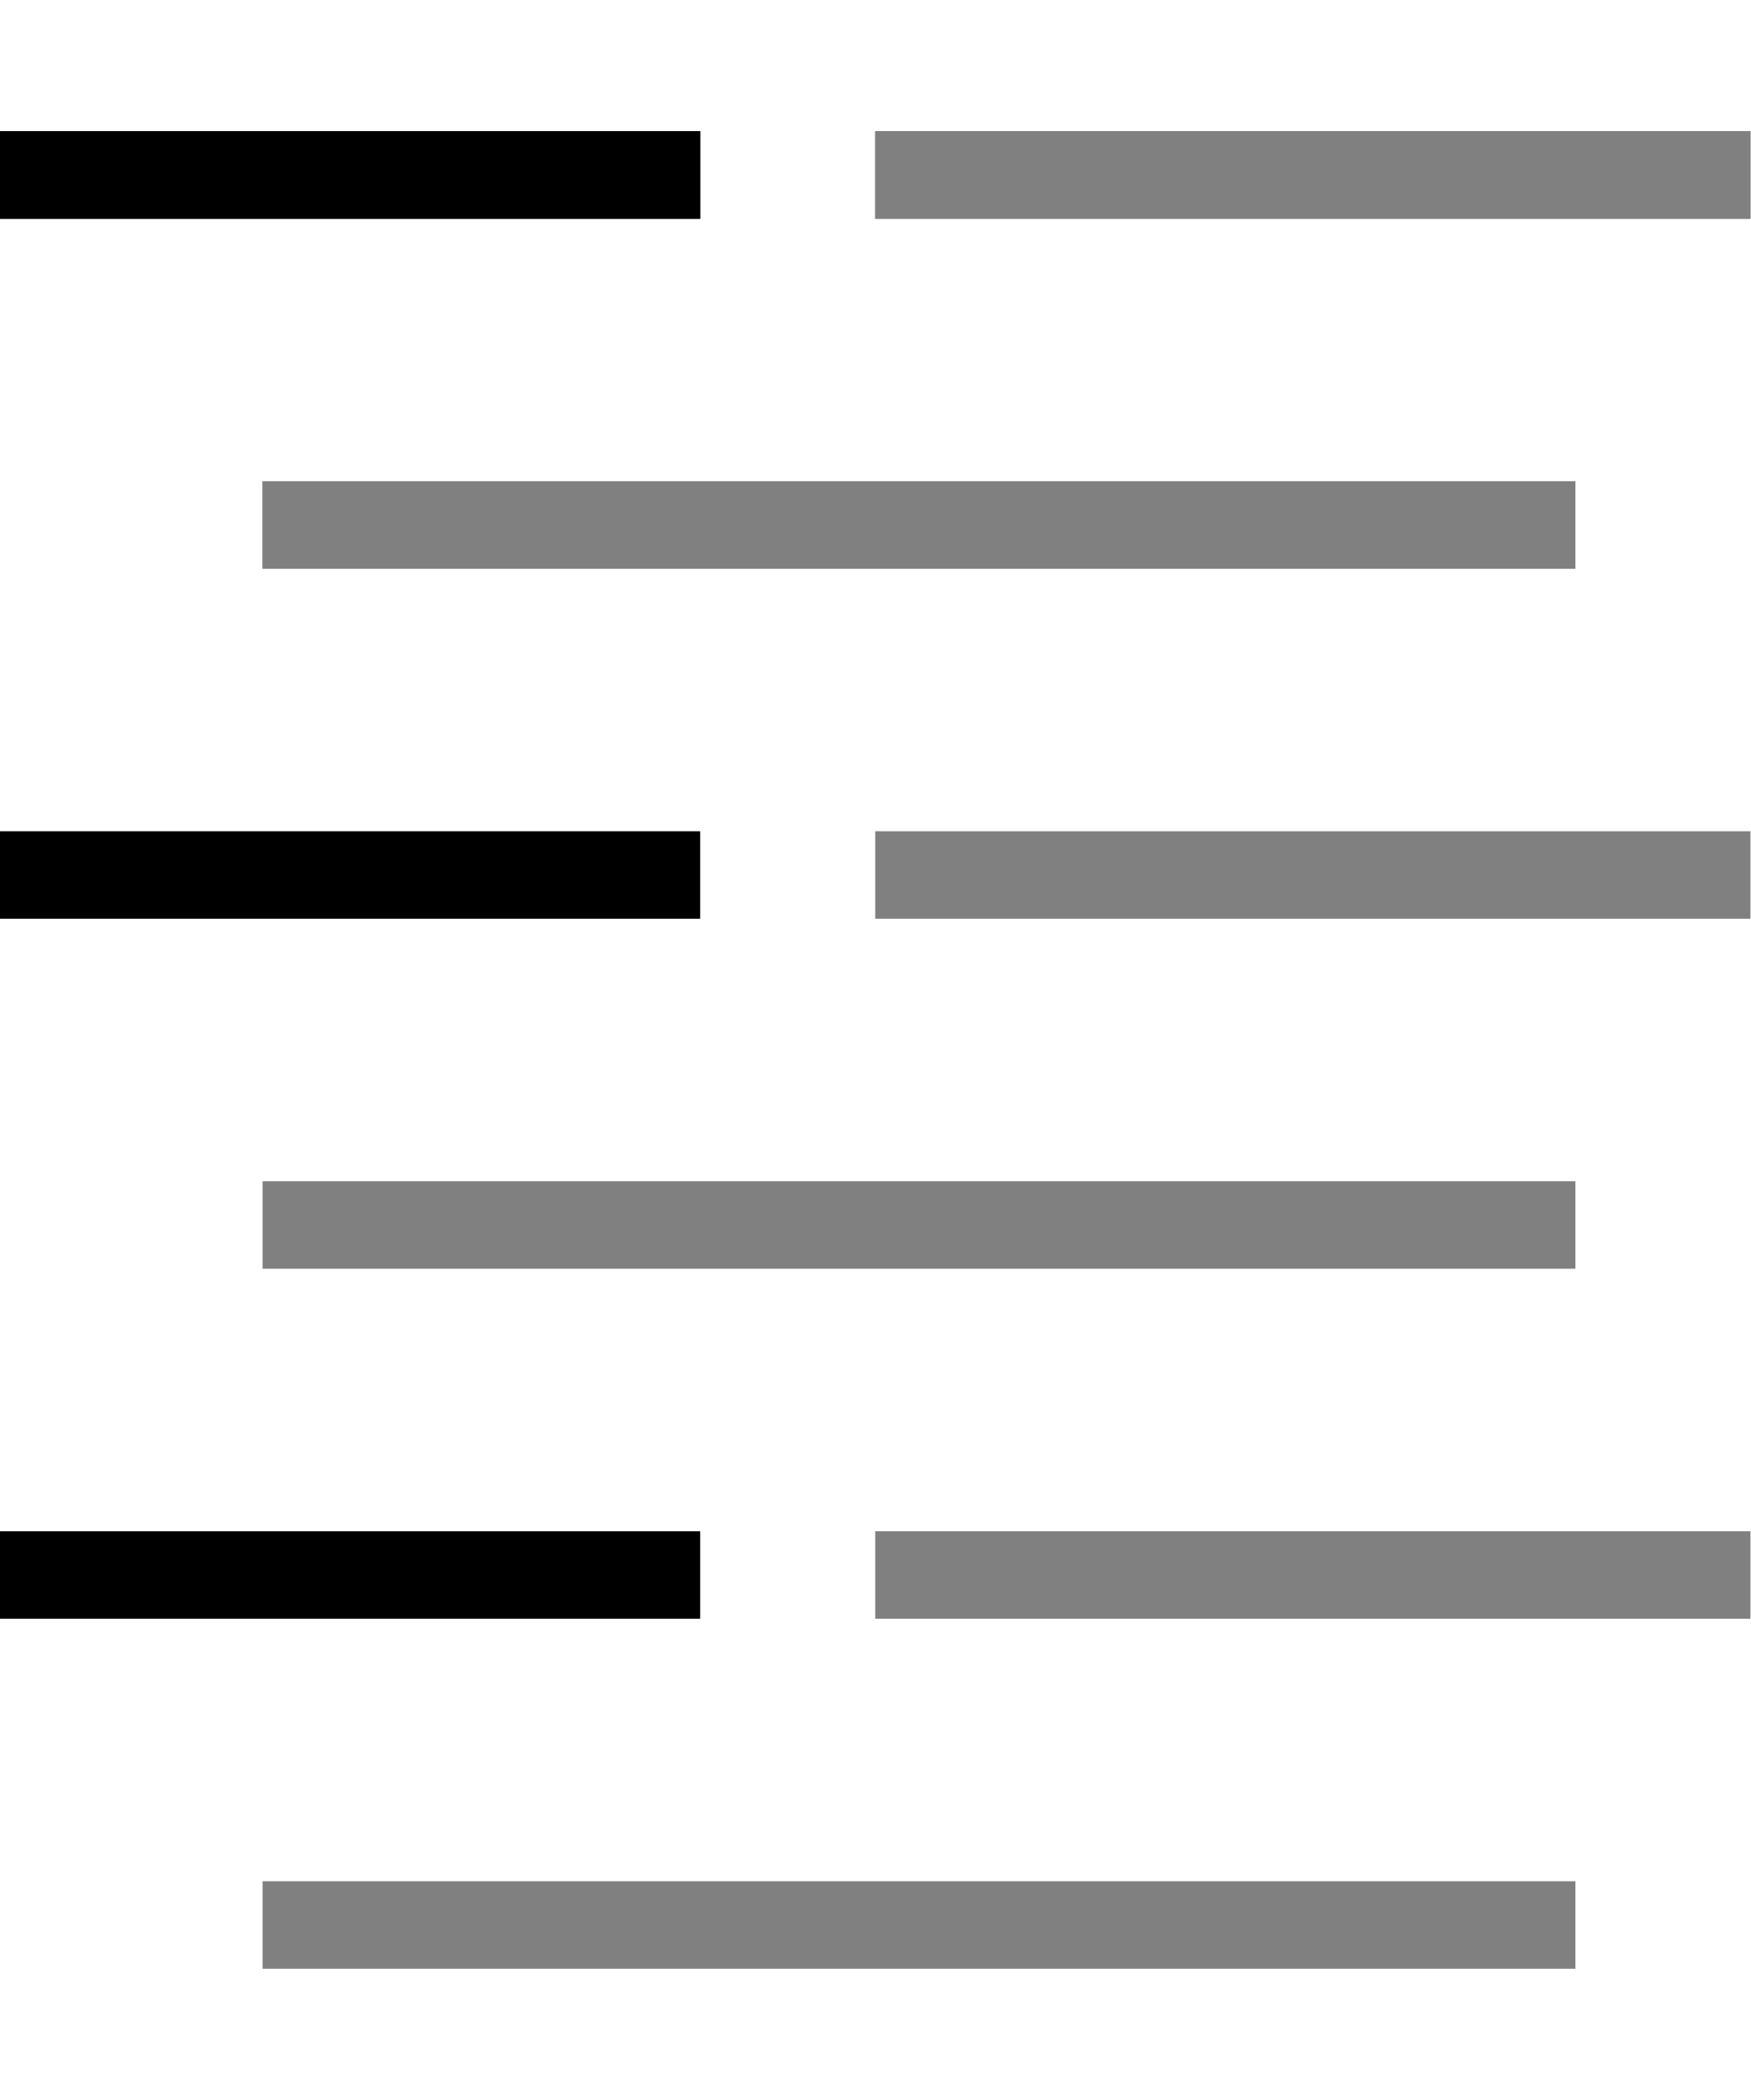
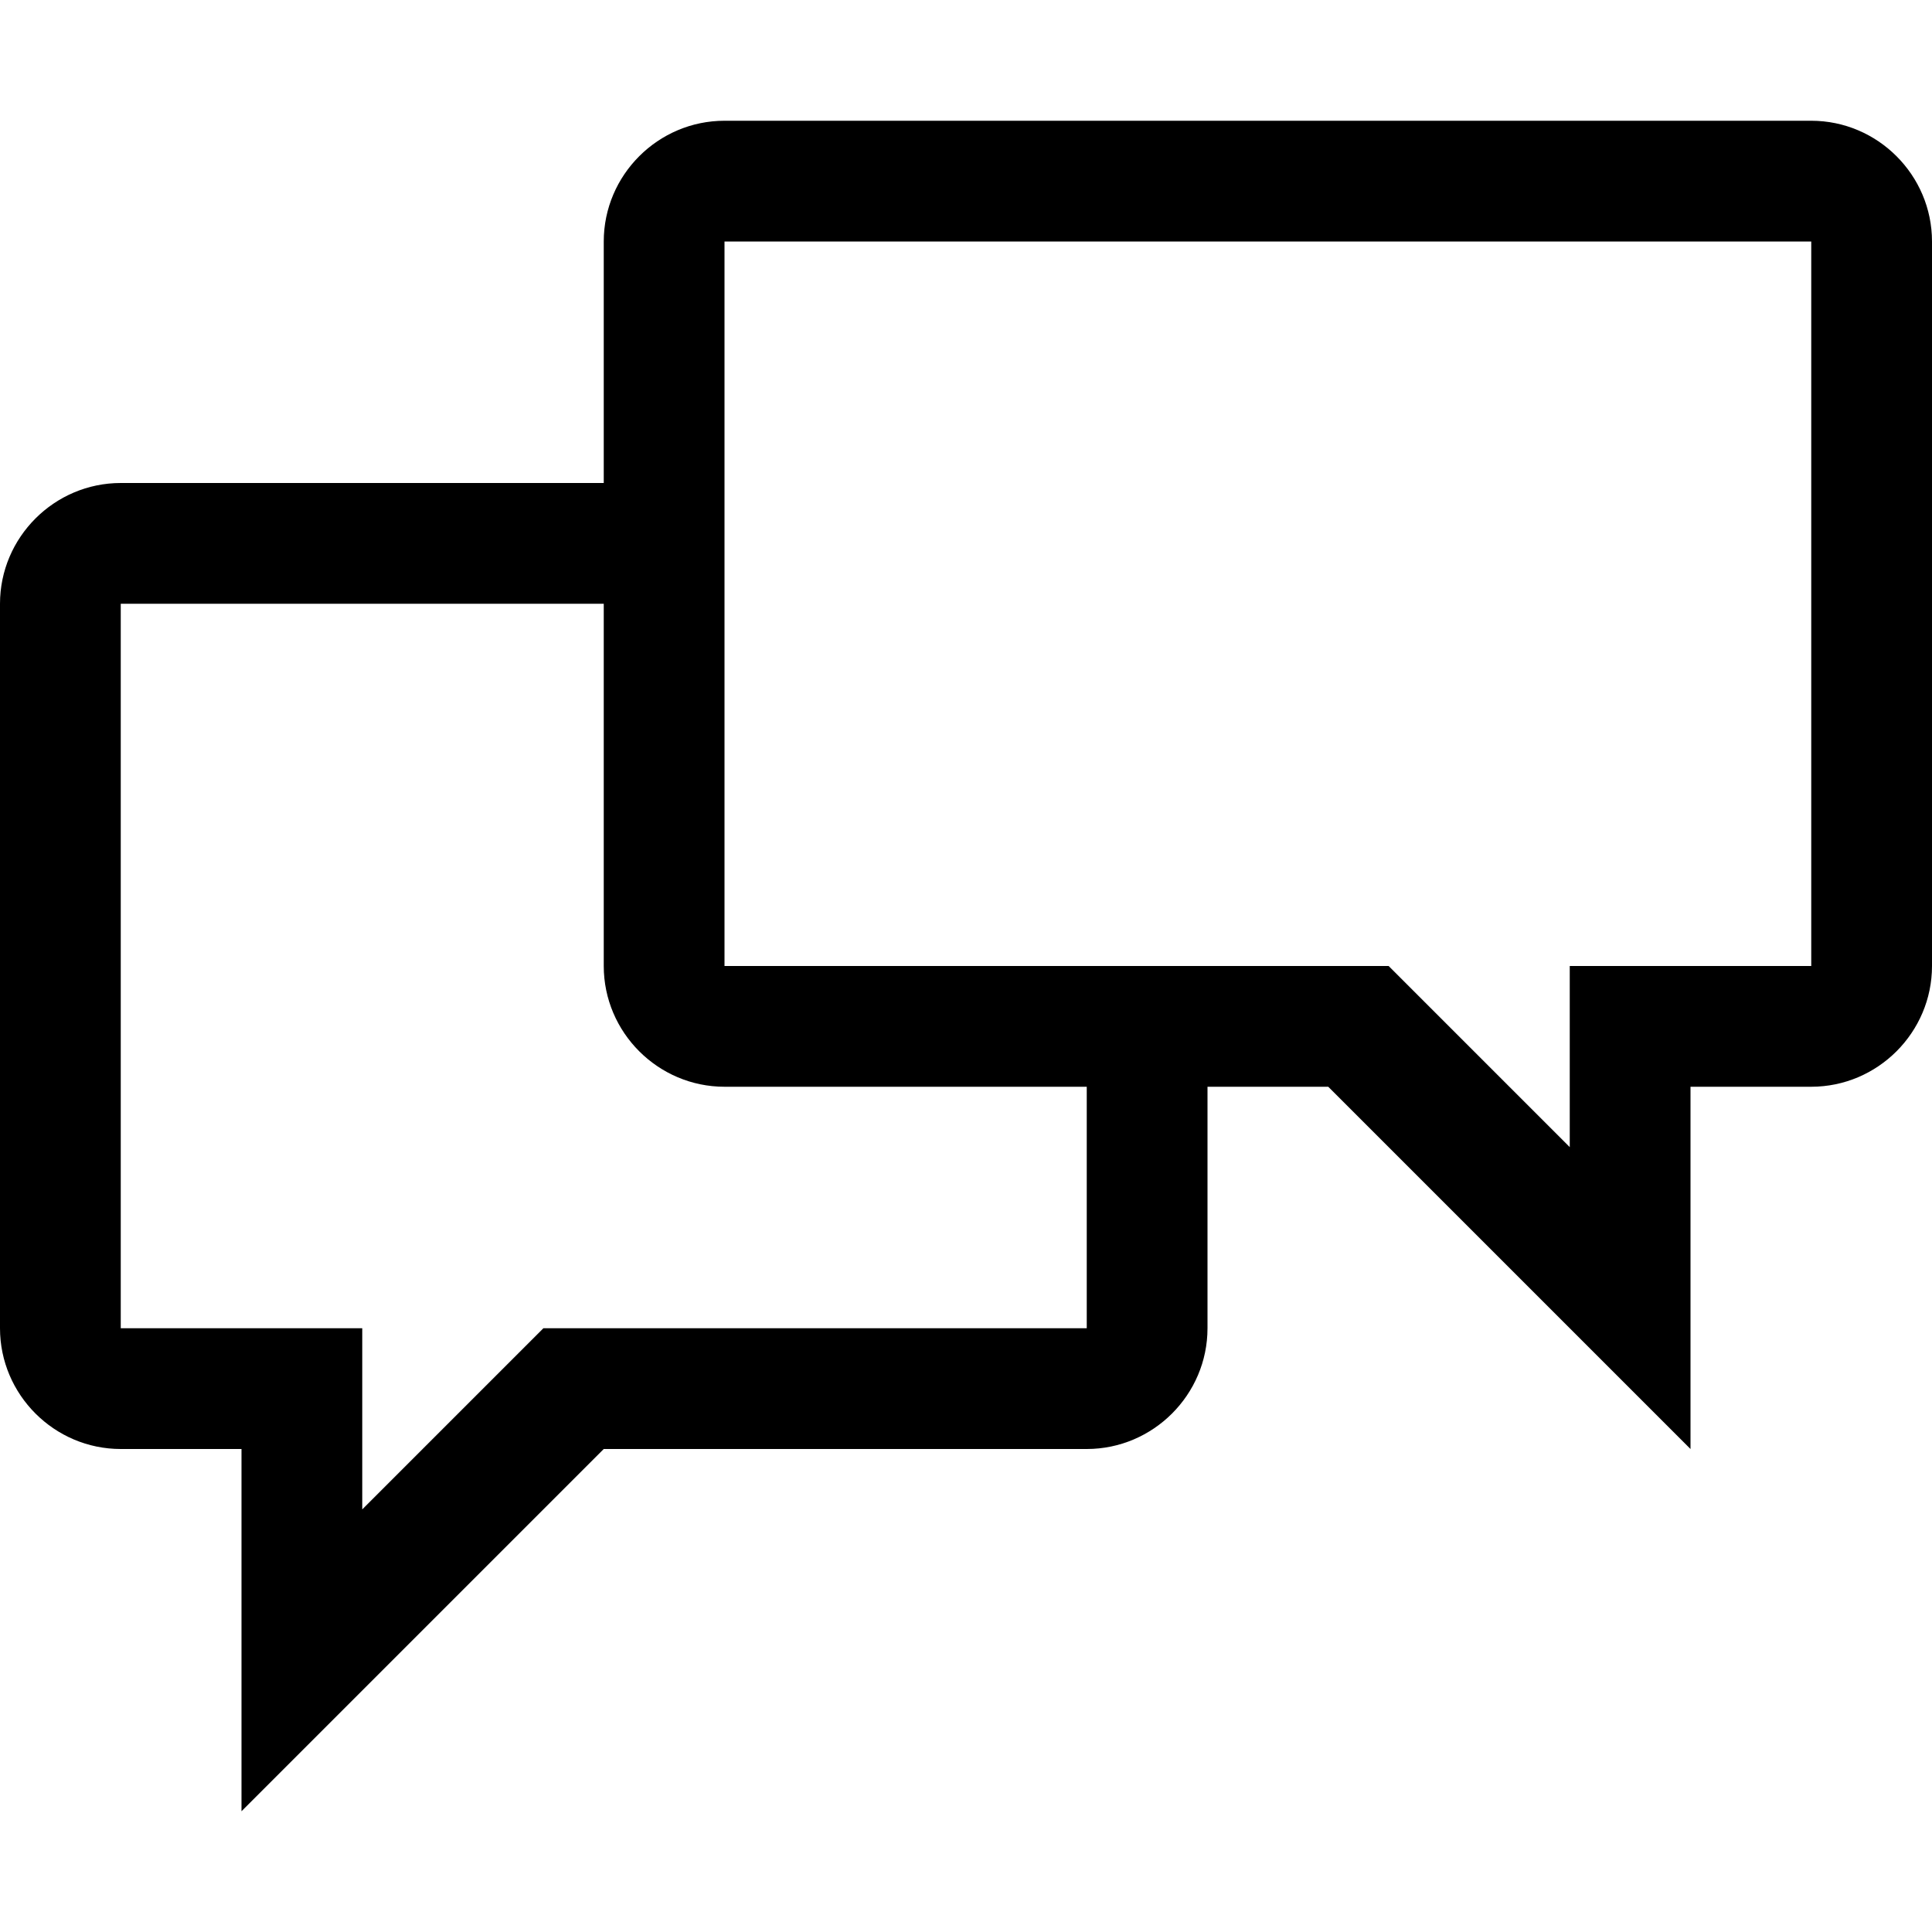
- <svg xmlns="http://www.w3.org/2000/svg" xmlns:xlink="http://www.w3.org/1999/xlink" width="20" height="24">
-   <g id="turn" stroke-width="1">
-     <line x1="0" y1="2" x2="8" y2="2" stroke="black" />
-     <line x1="10" y1="2" x2="20" y2="2" stroke="gray" />
-     <line x1="3" y1="6" x2="18" y2="6" stroke="gray" />
-   </g>
-   <use xlink:href="#turn" x="0" y="0" />
-   <use xlink:href="#turn" x="0" y="8" />
-   <use xlink:href="#turn" x="0" y="16" />
+ <svg xmlns="http://www.w3.org/2000/svg" width="16" height="16" viewBox="0 0 16 16">
+   <path fill-rule="evenodd" d="M15 1H6c-.55 0-1 .45-1 1v2H1c-.55 0-1 .45-1 1v6c0 .55.45 1 1 1h1v3l3-3h4c.55 0 1-.45 1-1V9h1l3 3V9h1c.55 0 1-.45 1-1V2c0-.55-.45-1-1-1zM9 11H4.5L3 12.5V11H1V5h4v3c0 .55.45 1 1 1h3v2zm6-3h-2v1.5L11.5 8H6V2h9v6z" />
</svg>
